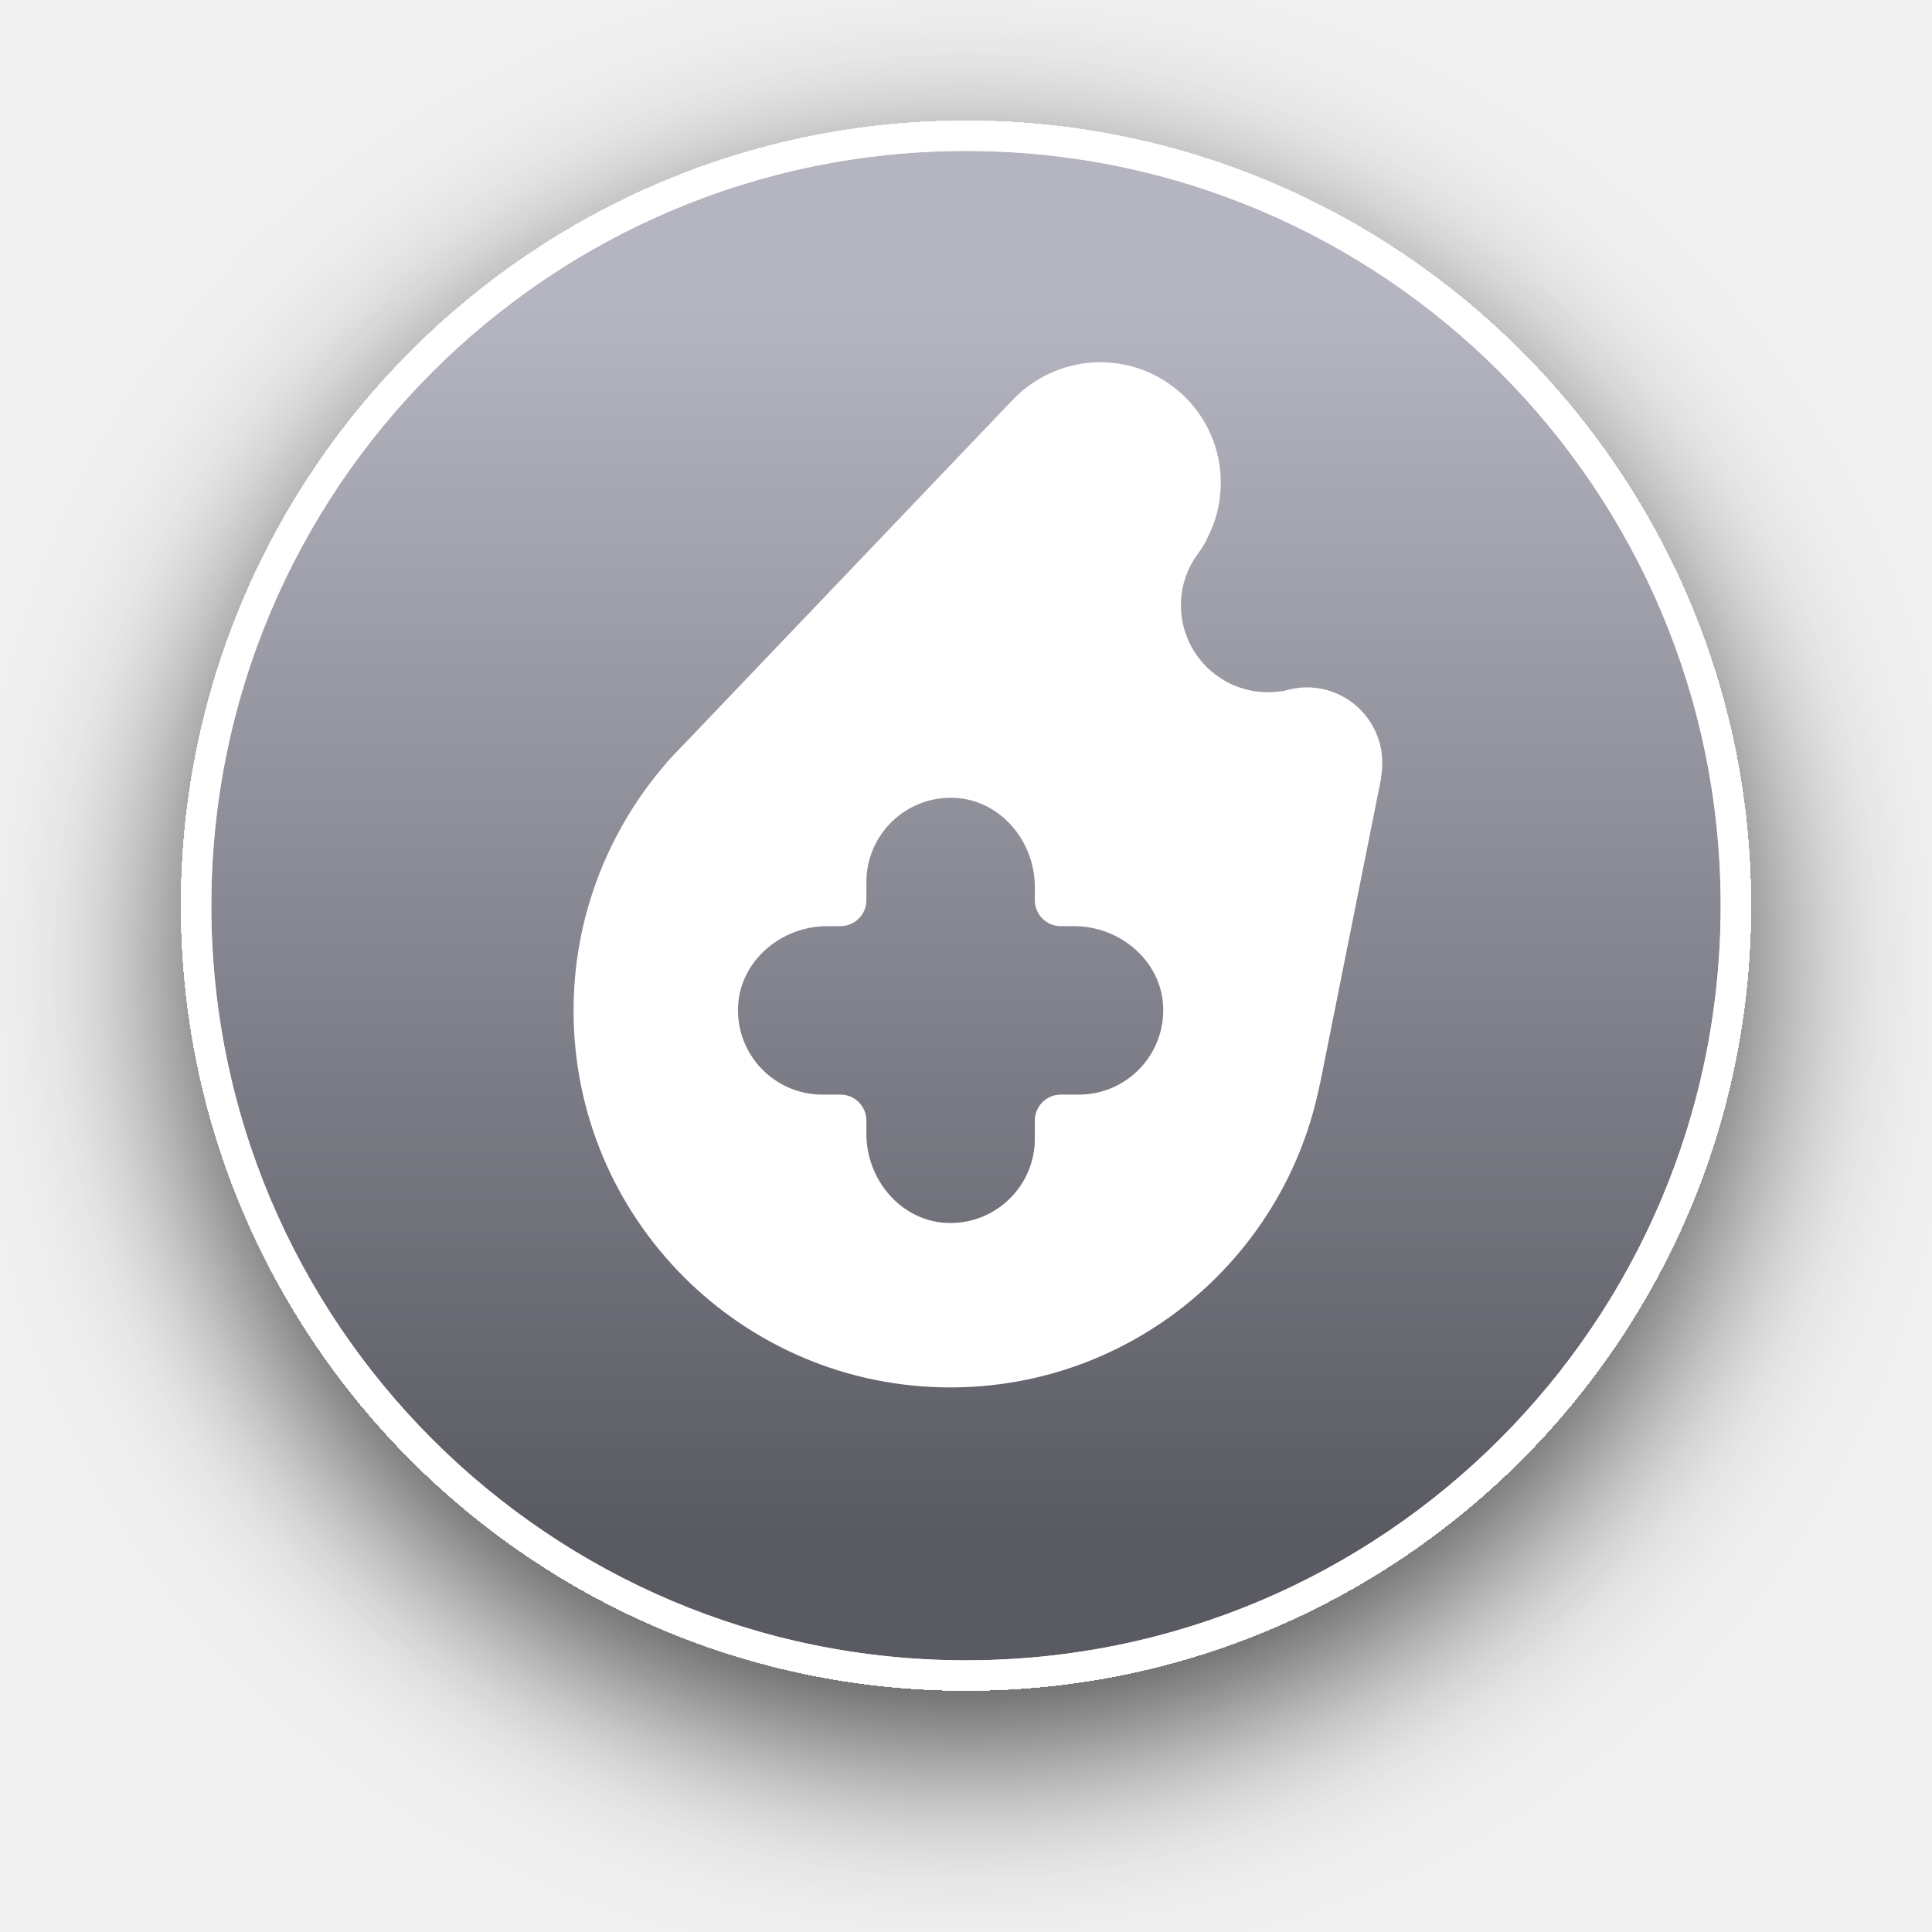
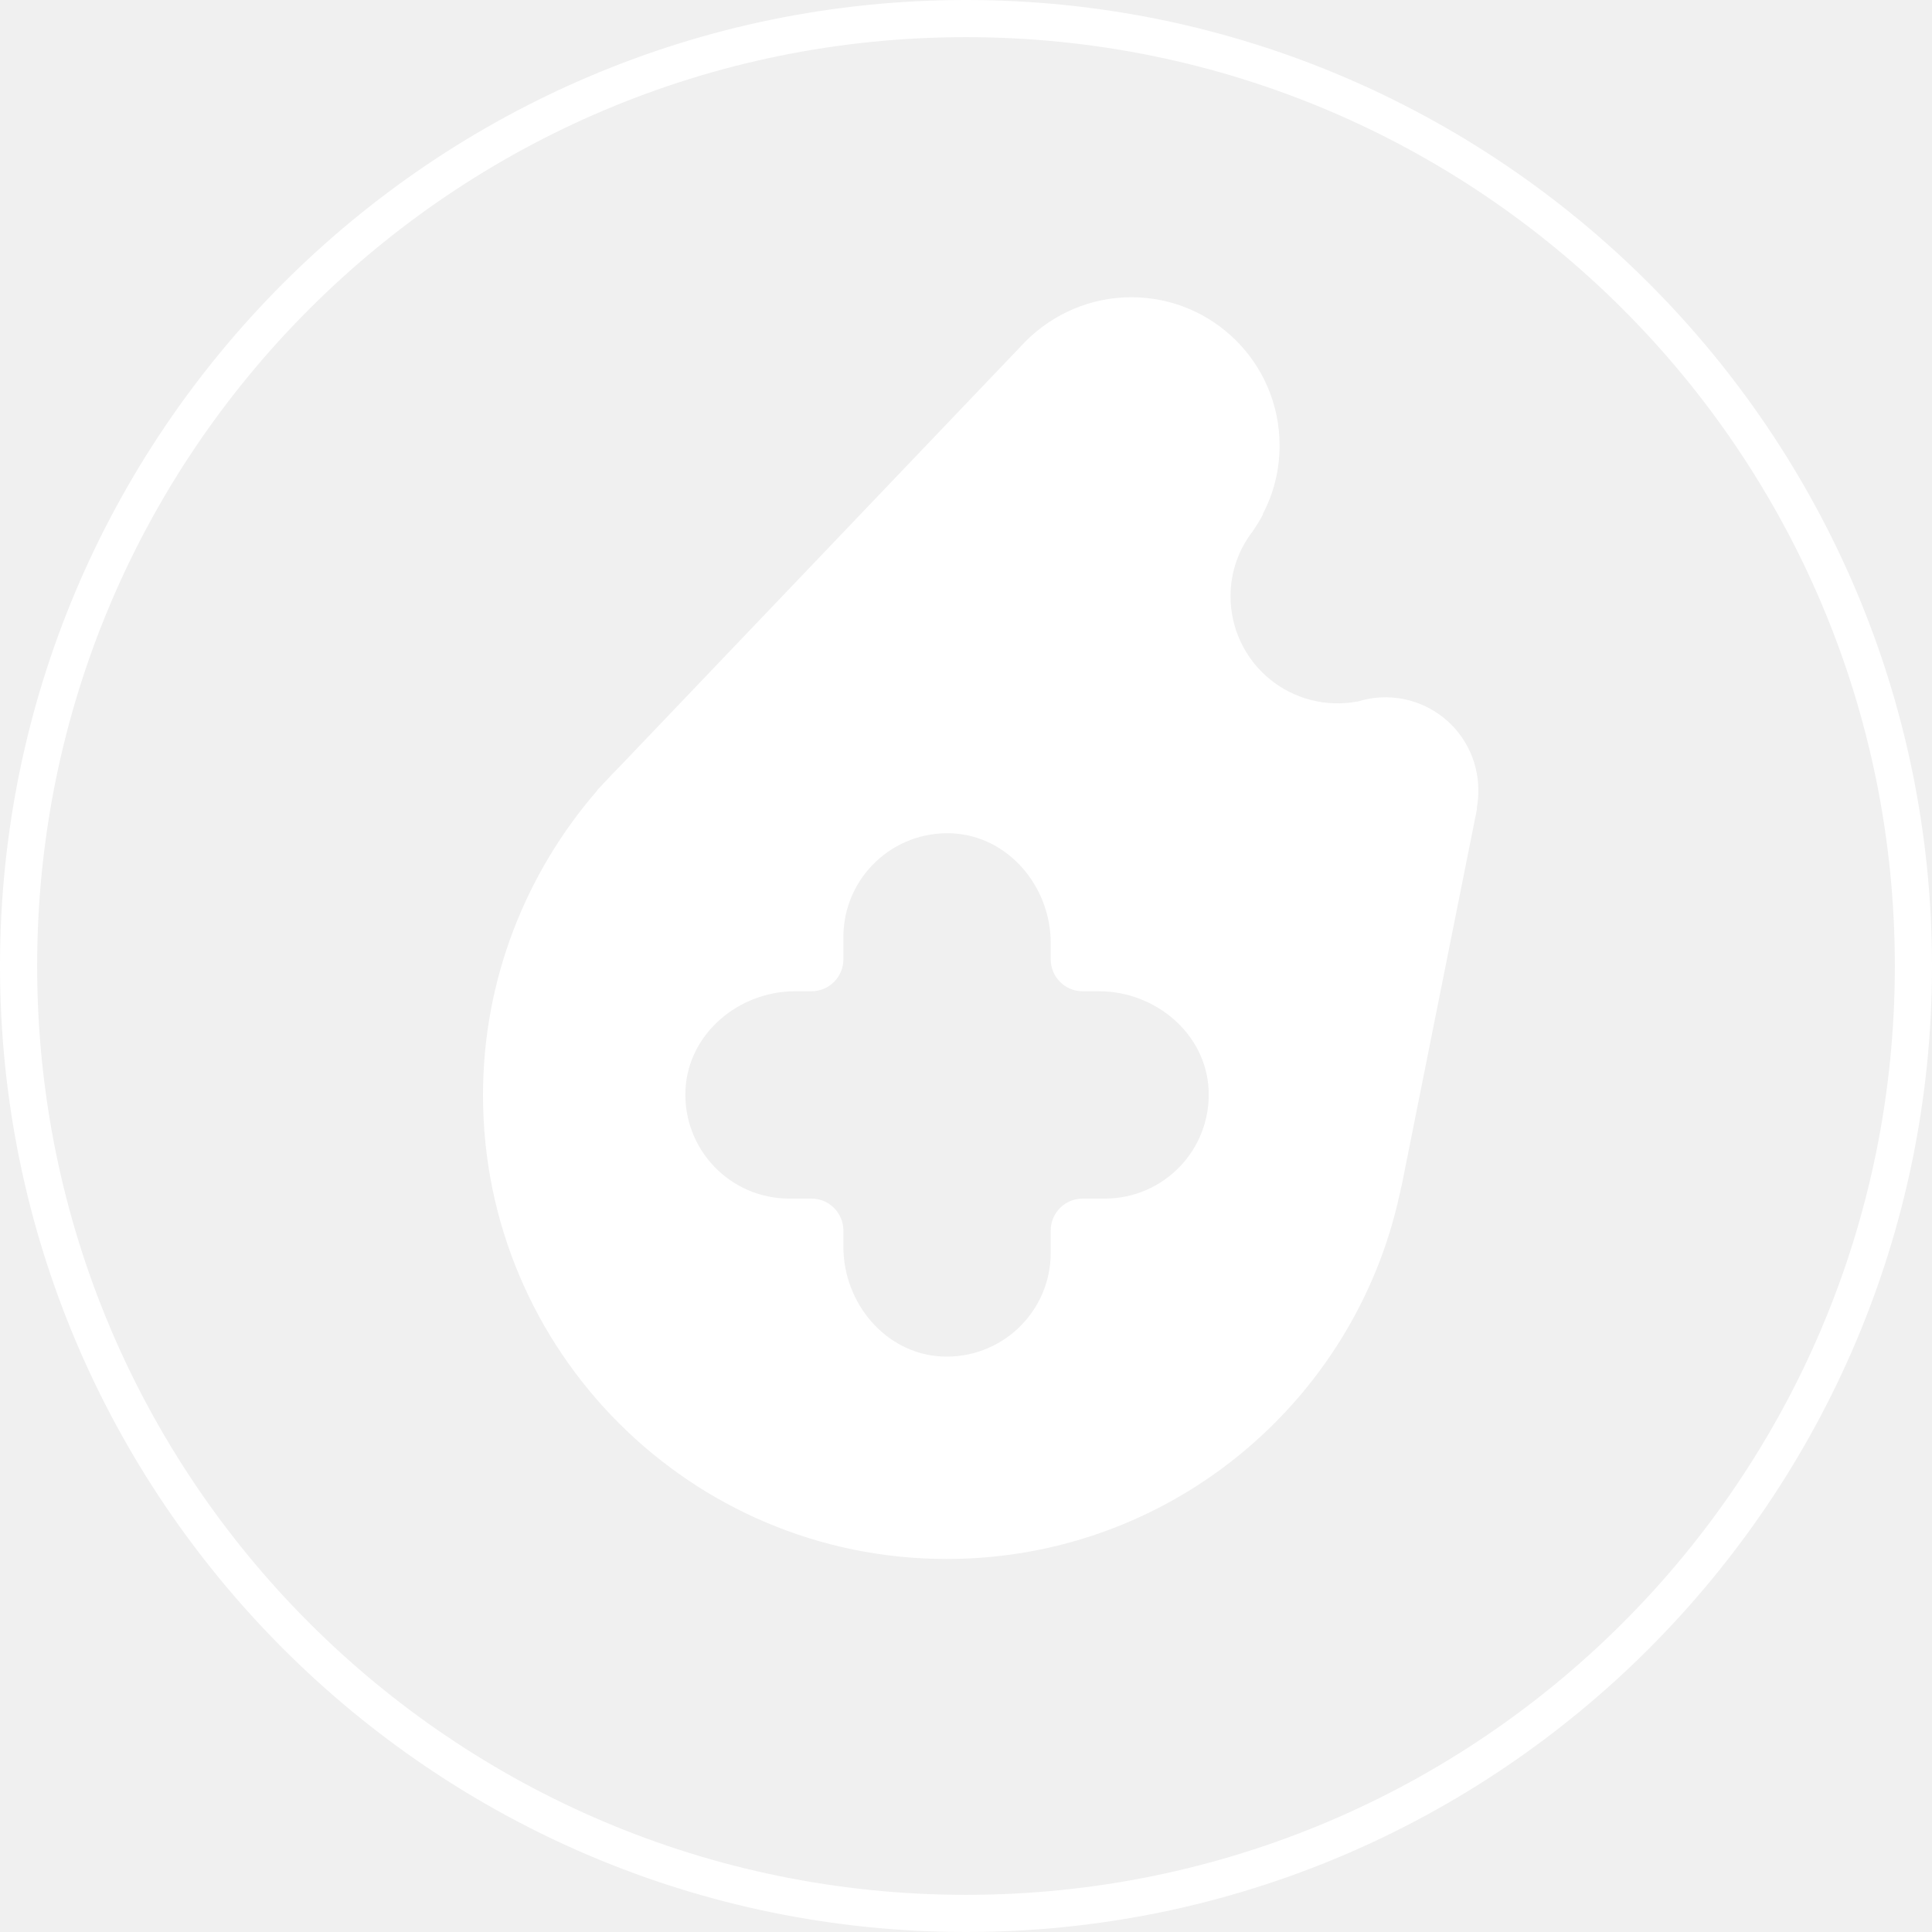
- <svg xmlns="http://www.w3.org/2000/svg" width="64" height="64" viewBox="0 0 64 64" fill="none">
-   <g filter="url(#filter0_d_3507_4249)">
-     <path d="M57 30C57 16.193 45.807 5 32 5C18.193 5 7 16.193 7 30C7 43.807 18.193 55 32 55C45.807 55 57 43.807 57 30Z" fill="url(#paint0_linear_3507_4249)" />
-     <path fill-rule="evenodd" clip-rule="evenodd" d="M45.75 25.76V25.78V25.79L43.73 35.89C43.71 35.95 43.7 36.01 43.69 36.07L43.69 36.07L43.67 36.15C42.45 41.76 37.46 45.96 31.48 45.96C24.59 45.96 19 40.37 19 33.48C19 30.34 20.17 27.47 22.08 25.27H22.07L22.25 25.08L22.25 25.08C22.39 24.93 22.53 24.78 22.68 24.63L33.62 13.17C34.35 12.45 35.35 12 36.45 12C38.65 12 40.44 13.78 40.44 15.99C40.44 16.66 40.28 17.28 39.99 17.83V17.85C39.91 18.01 39.81 18.16 39.71 18.31C39.34 18.79 39.12 19.39 39.12 20.05C39.12 21.64 40.41 22.93 42 22.93C42.19 22.93 42.37 22.91 42.54 22.88L42.43 22.92C42.7 22.83 42.99 22.77 43.29 22.77C44.67 22.77 45.79 23.89 45.79 25.27C45.79 25.43 45.78 25.58 45.75 25.73V25.76ZM35.14 30.68H35.58C37.09 30.68 38.45 31.81 38.53 33.32C38.61 34.93 37.33 36.26 35.74 36.26H35.14C34.67 36.26 34.28 36.64 34.28 37.12V37.72C34.28 39.31 32.95 40.59 31.34 40.51C29.83 40.43 28.7 39.07 28.7 37.56V37.12C28.7 36.65 28.32 36.26 27.84 36.26H27.24C25.65 36.26 24.37 34.93 24.45 33.32C24.53 31.81 25.89 30.68 27.4 30.68H27.84C28.31 30.68 28.7 30.3 28.7 29.82V29.22C28.7 27.63 30.03 26.35 31.64 26.43C33.15 26.51 34.28 27.87 34.28 29.38V29.82C34.28 30.29 34.66 30.68 35.14 30.68Z" fill="white" />
-     <path d="M32 5C45.81 5 57 16.19 57 30C57 43.81 45.81 55 32 55C18.19 55 7 43.81 7 30C7 16.19 18.19 5 32 5ZM32 4C17.66 4 6 15.66 6 30C6 44.34 17.66 56 32 56C46.34 56 58 44.34 58 30C58 15.66 46.34 4 32 4Z" fill="white" />
-   </g>
-   <defs>
-     <filter id="filter0_d_3507_4249" x="0" y="0" width="64" height="64" filterUnits="userSpaceOnUse" color-interpolation-filters="sRGB">
-       <feFlood flood-opacity="0" result="BackgroundImageFix" />
-       <feColorMatrix in="SourceAlpha" type="matrix" values="0 0 0 0 0 0 0 0 0 0 0 0 0 0 0 0 0 0 127 0" result="hardAlpha" />
-       <feOffset dy="2" />
-       <feGaussianBlur stdDeviation="3" />
-       <feComposite in2="hardAlpha" operator="out" />
-       <feColorMatrix type="matrix" values="0 0 0 0 0 0 0 0 0 0 0 0 0 0 0 0 0 0 0.7 0" />
-       <feBlend mode="normal" in2="BackgroundImageFix" result="effect1_dropShadow_3507_4249" />
-       <feBlend mode="normal" in="SourceGraphic" in2="effect1_dropShadow_3507_4249" result="shape" />
-     </filter>
-     <linearGradient id="paint0_linear_3507_4249" x1="32" y1="5" x2="32" y2="55" gradientUnits="userSpaceOnUse">
-       <stop offset="0.104" stop-color="#B5B5C1" />
-       <stop offset="0.917" stop-color="#5A5A63" />
-     </linearGradient>
-   </defs>
+ <svg xmlns="http://www.w3.org/2000/svg" width="52" height="52" viewBox="0 0 52 52" fill="none">
+   <path d="M57 30C57 16.193 45.807 5 32 5S7 16.193 7 30s11.193 25 25 25 25-11.193 25-25z" fill="url(#prefix__paint0_linear_3507_4249)" transform="translate(-6 -4)" />
+   <path fill-rule="evenodd" clip-rule="evenodd" d="M39.75 21.76v.03l-2.02 10.1c-.02.06-.03.12-.04.18l-.02.08c-1.22 5.61-6.21 9.81-12.19 9.81-6.89 0-12.48-5.59-12.48-12.48 0-3.14 1.17-6.01 3.08-8.21h-.01l.18-.19c.14-.15.28-.3.43-.45L27.62 9.17C28.35 8.45 29.35 8 30.45 8c2.2 0 3.99 1.78 3.99 3.99 0 .67-.16 1.29-.45 1.84v.02c-.08.16-.18.31-.28.46-.37.48-.59 1.08-.59 1.74a2.88 2.88 0 003.42 2.83l-.11.04a2.5 2.5 0 013.36 2.35c0 .16-.01.31-.04.46v.03zm-10.61 4.92h.44c1.51 0 2.87 1.13 2.95 2.64.08 1.61-1.2 2.94-2.79 2.94h-.6a.86.86 0 00-.86.86v.6c0 1.59-1.33 2.87-2.94 2.79-1.51-.08-2.64-1.44-2.64-2.95v-.44a.86.86 0 00-.86-.86h-.6c-1.59 0-2.87-1.33-2.79-2.94.08-1.51 1.44-2.64 2.95-2.64h.44c.47 0 .86-.38.86-.86v-.6c0-1.59 1.33-2.87 2.94-2.79 1.51.08 2.64 1.44 2.64 2.95v.44c0 .47.38.86.86.86z" fill="#fff" />
+   <path d="M26 1c13.81 0 25 11.19 25 25S39.81 51 26 51 1 39.81 1 26 12.19 1 26 1zm0-1C11.66 0 0 11.66 0 26s11.66 26 26 26 26-11.66 26-26S40.34 0 26 0z" fill="#fff" />
</svg>
